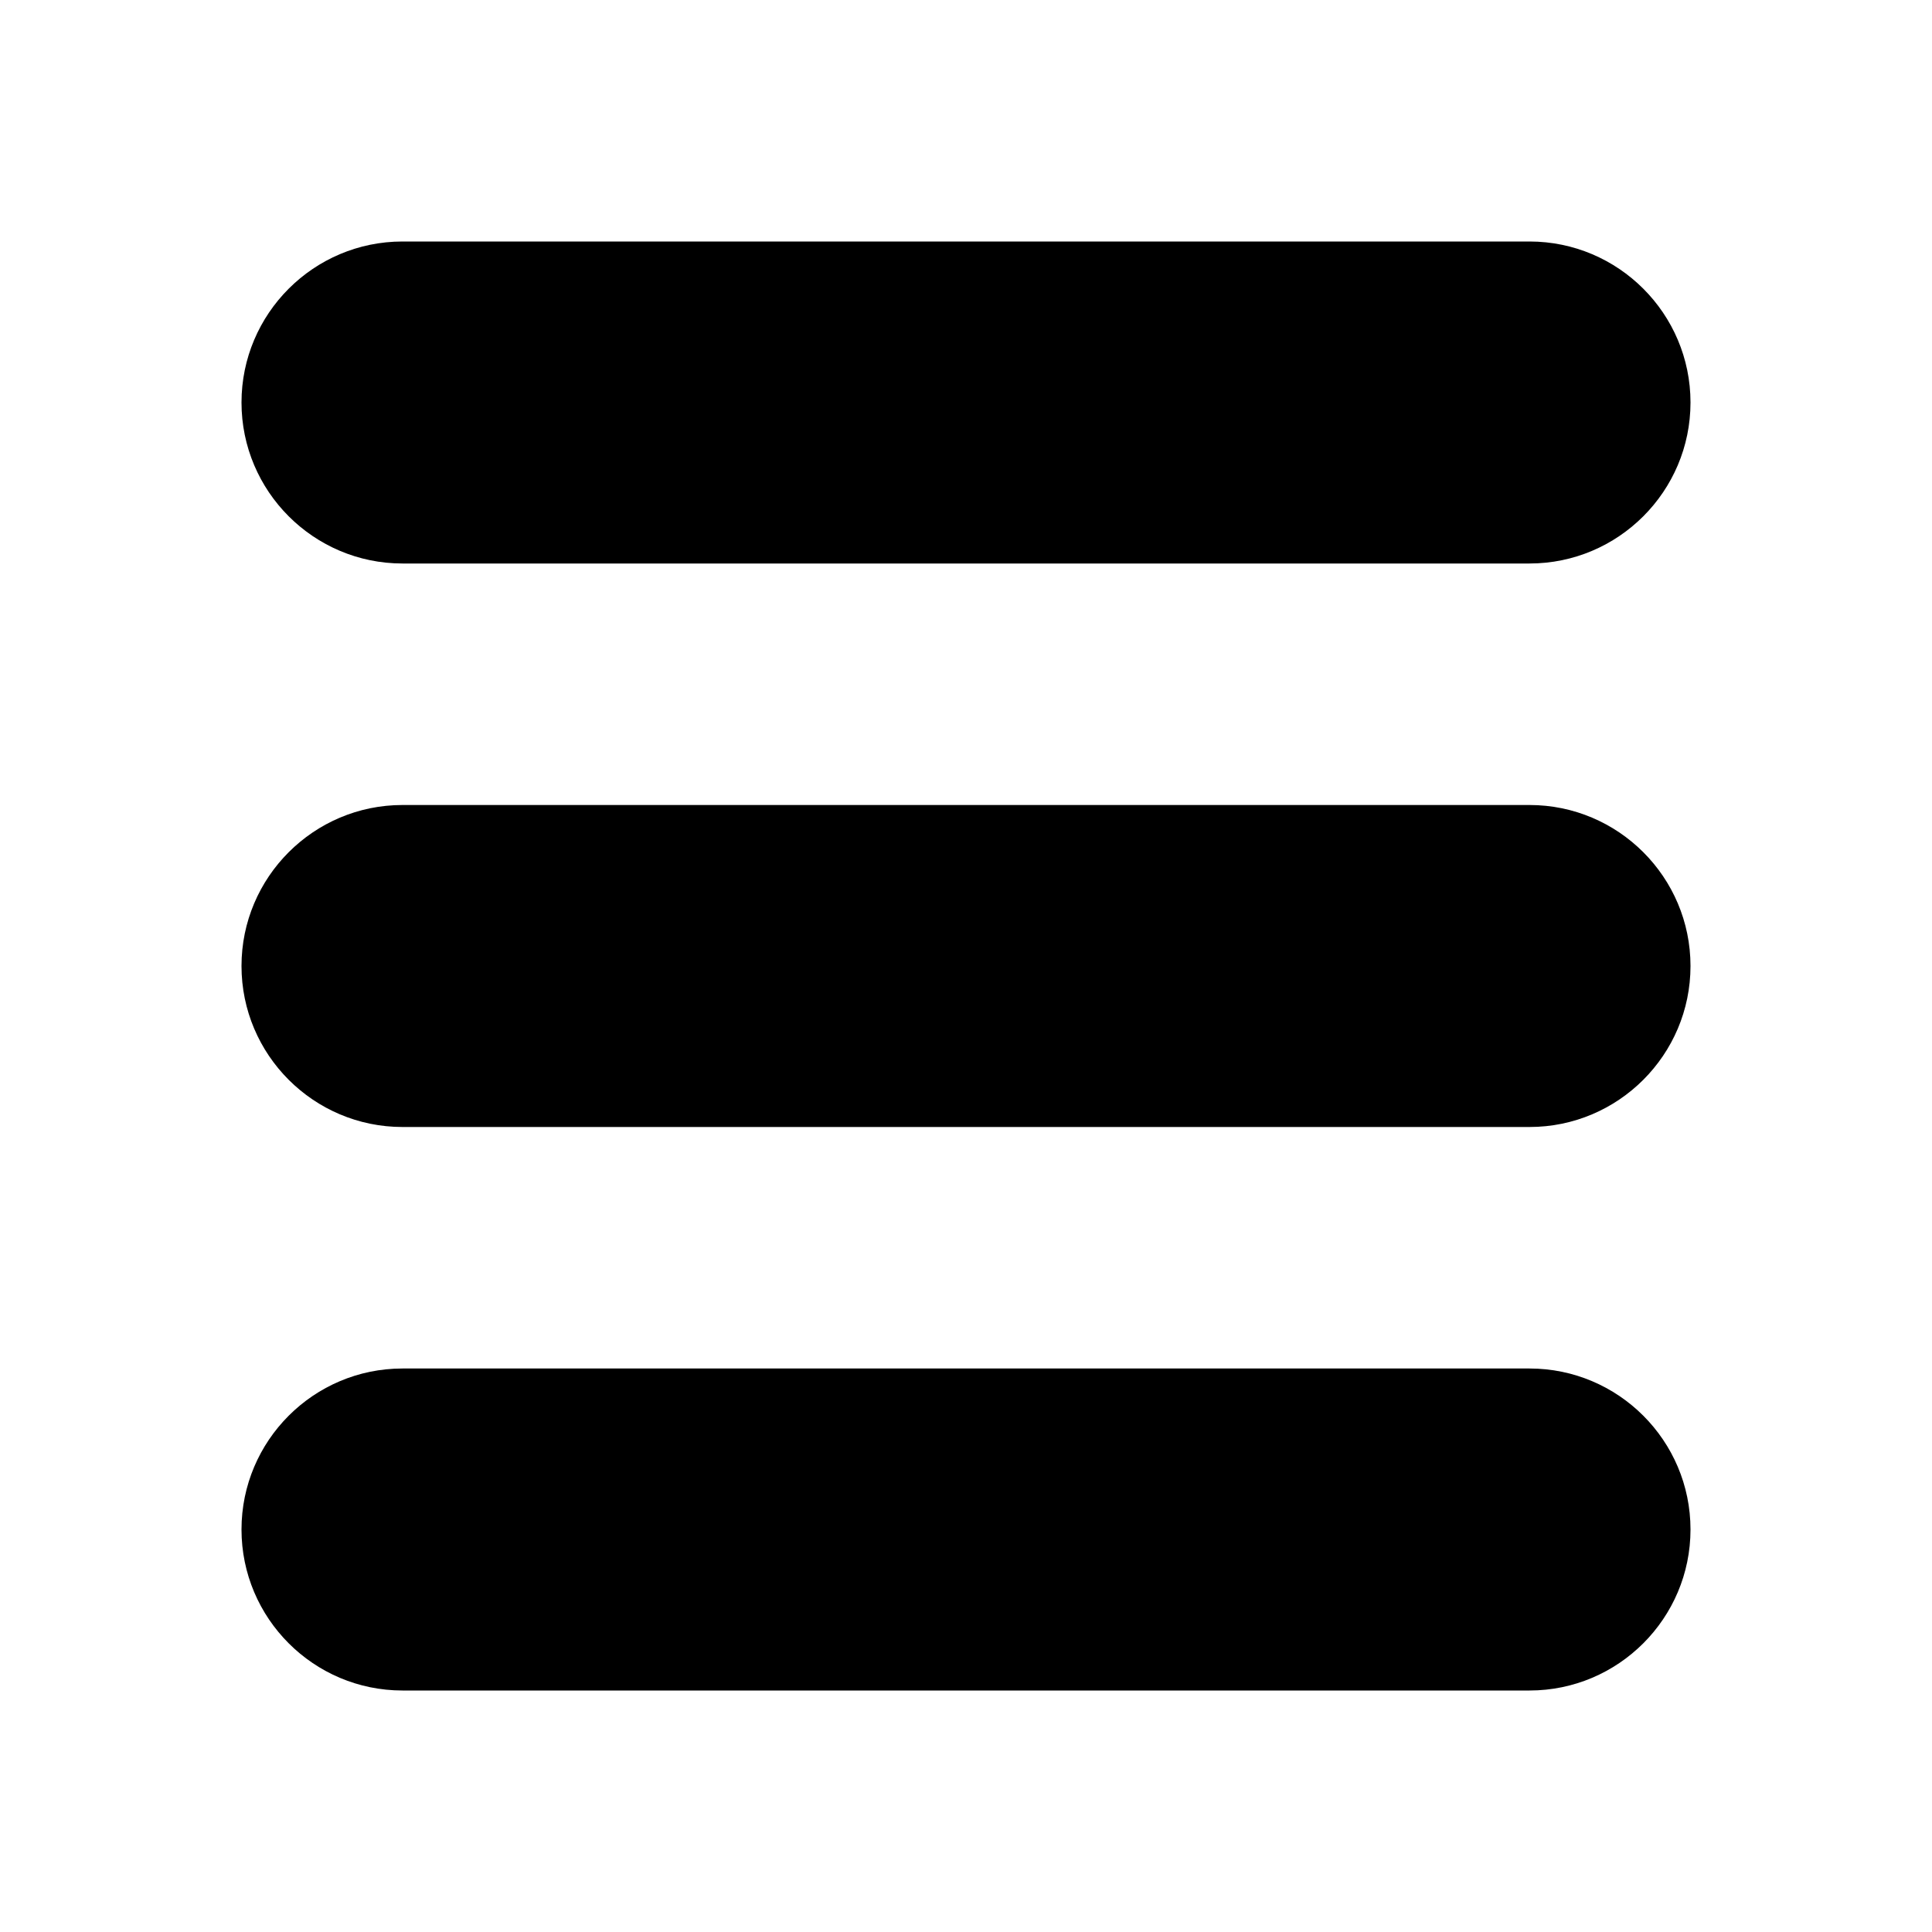
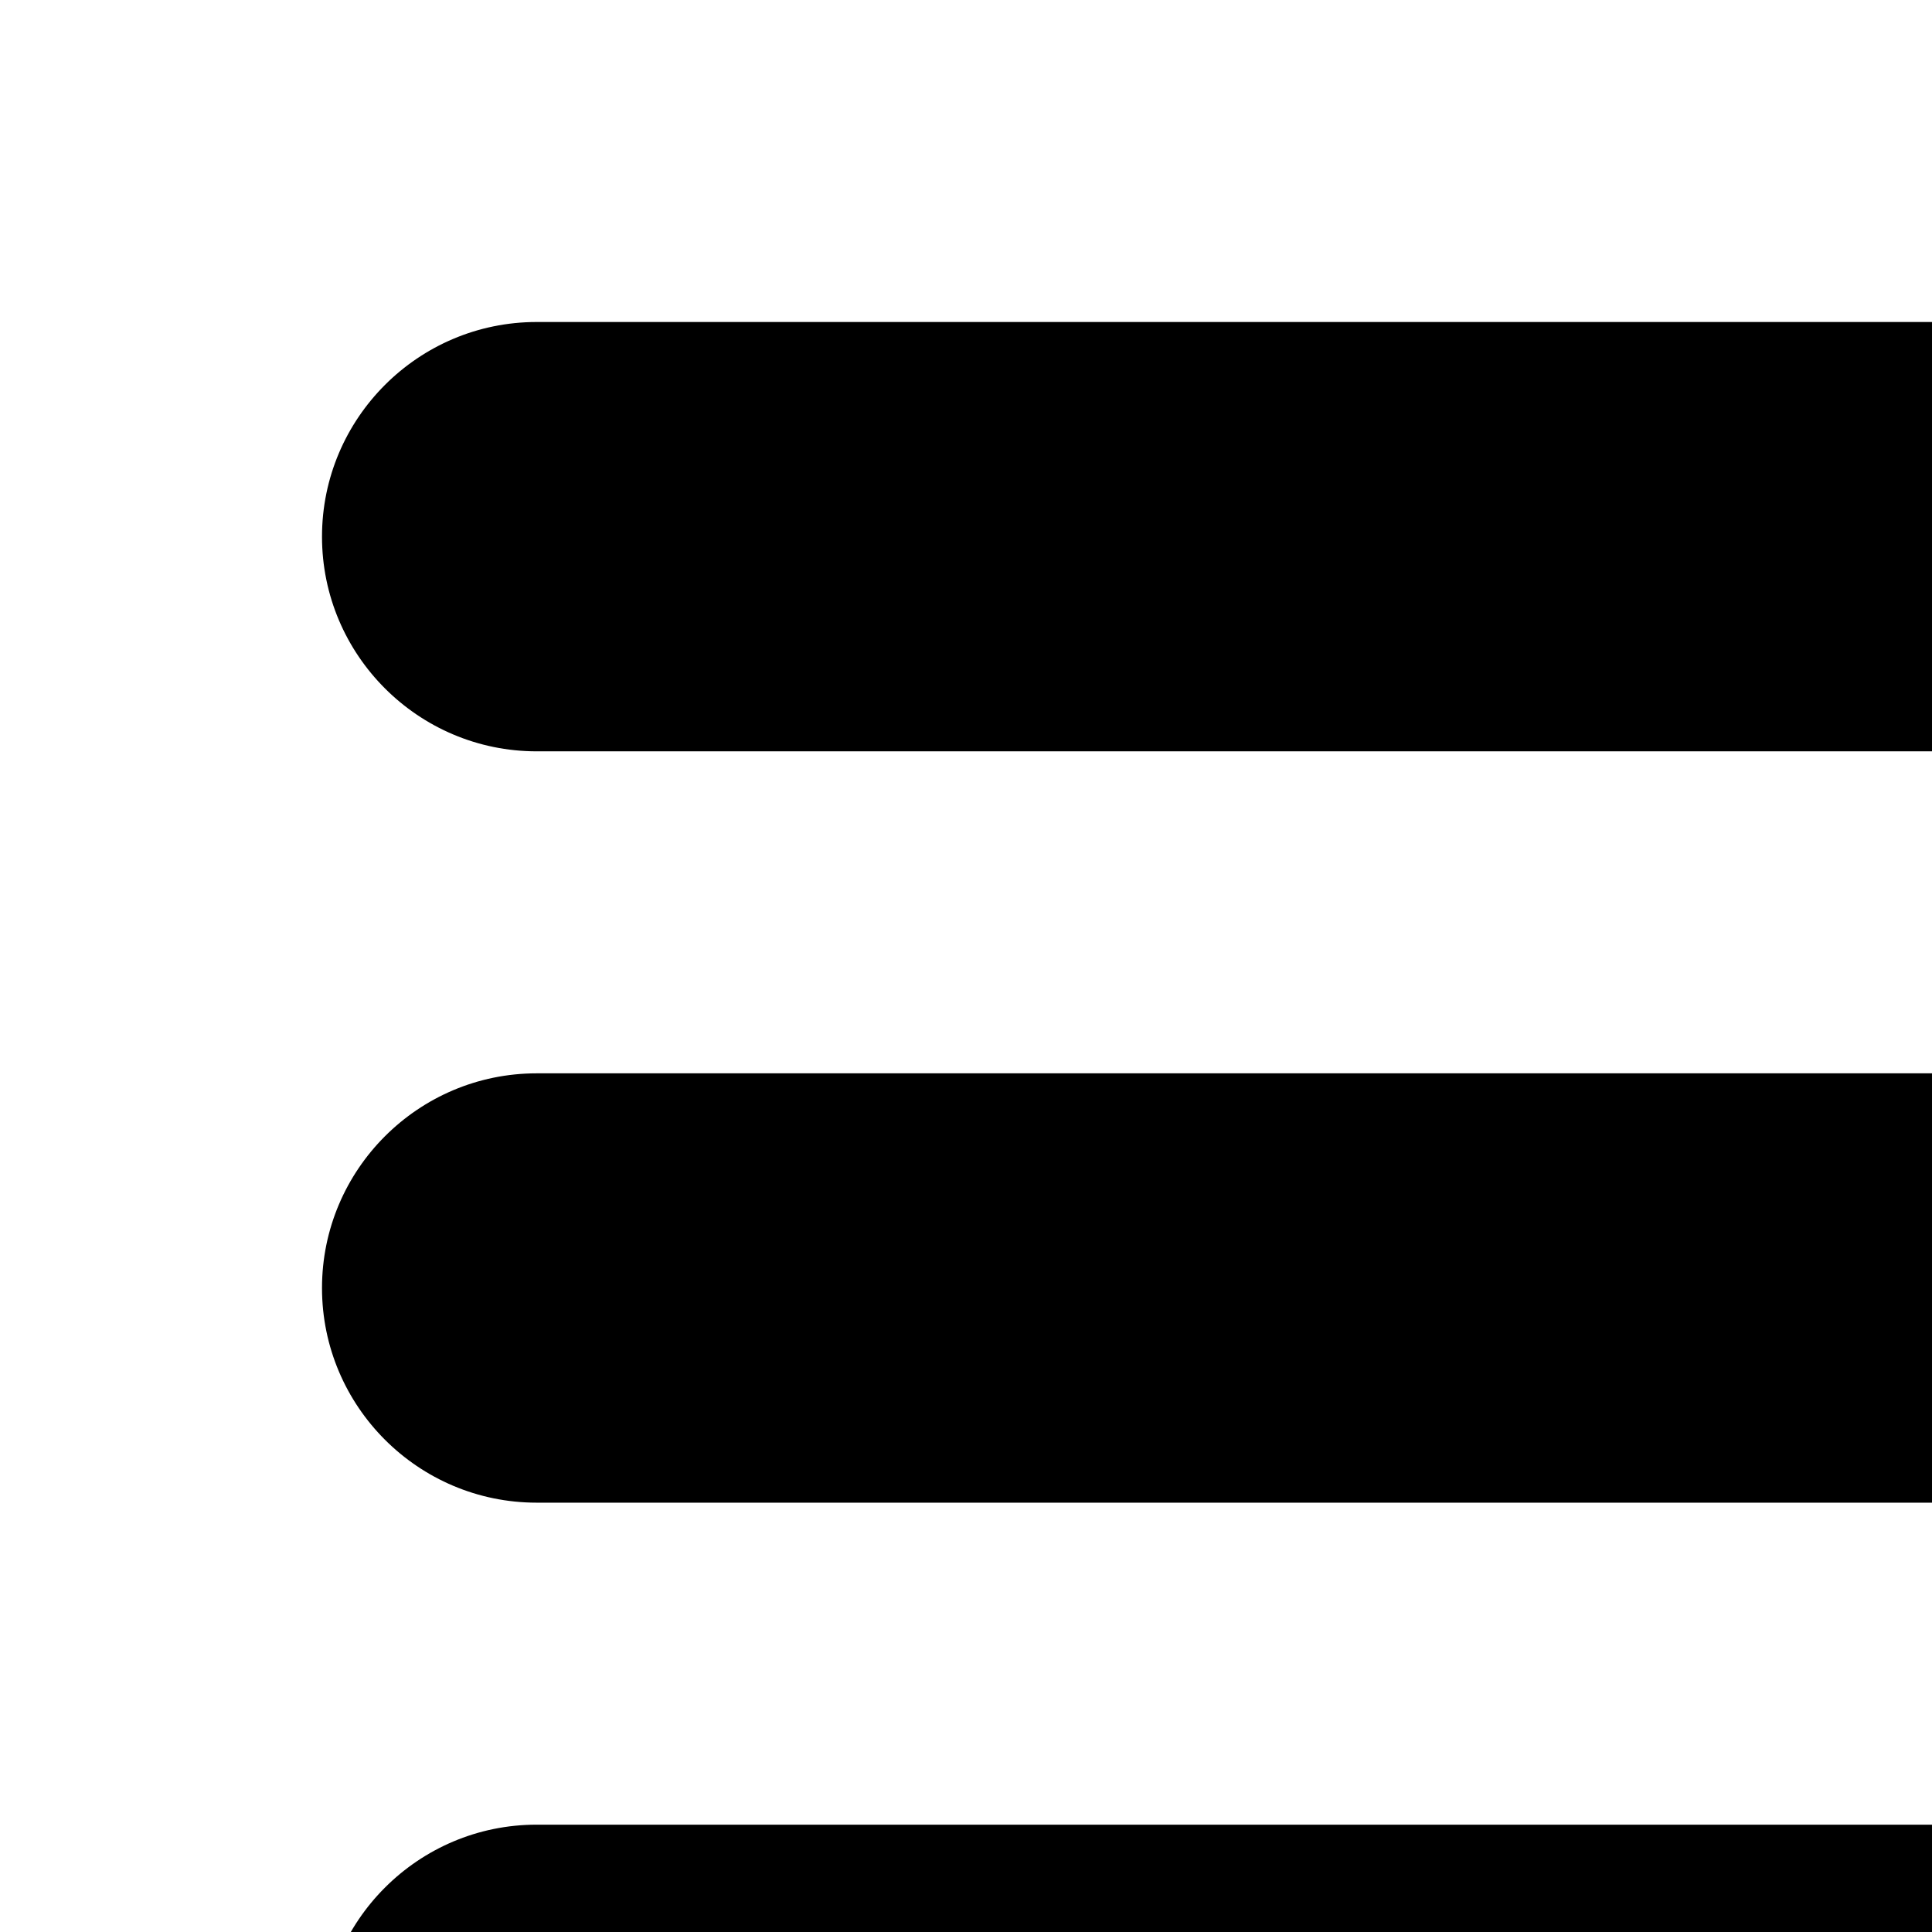
- <svg xmlns="http://www.w3.org/2000/svg" baseProfile="tiny" height="24" version="1.2" viewBox="0 0 24 24" width="24" xml:space="preserve">
+ <svg xmlns="http://www.w3.org/2000/svg">
  <path d="M19 17H5c-1.103 0-2 .897-2 2s.897 2 2 2h14c1.103 0 2-.897 2-2s-.897-2-2-2zM19 10H5c-1.103 0-2 .897-2 2s.897 2 2 2h14c1.103 0 2-.897 2-2s-.897-2-2-2zM19 3H5c-1.103 0-2 .897-2 2s.897 2 2 2h14c1.103 0 2-.897 2-2s-.897-2-2-2z" />
</svg>
